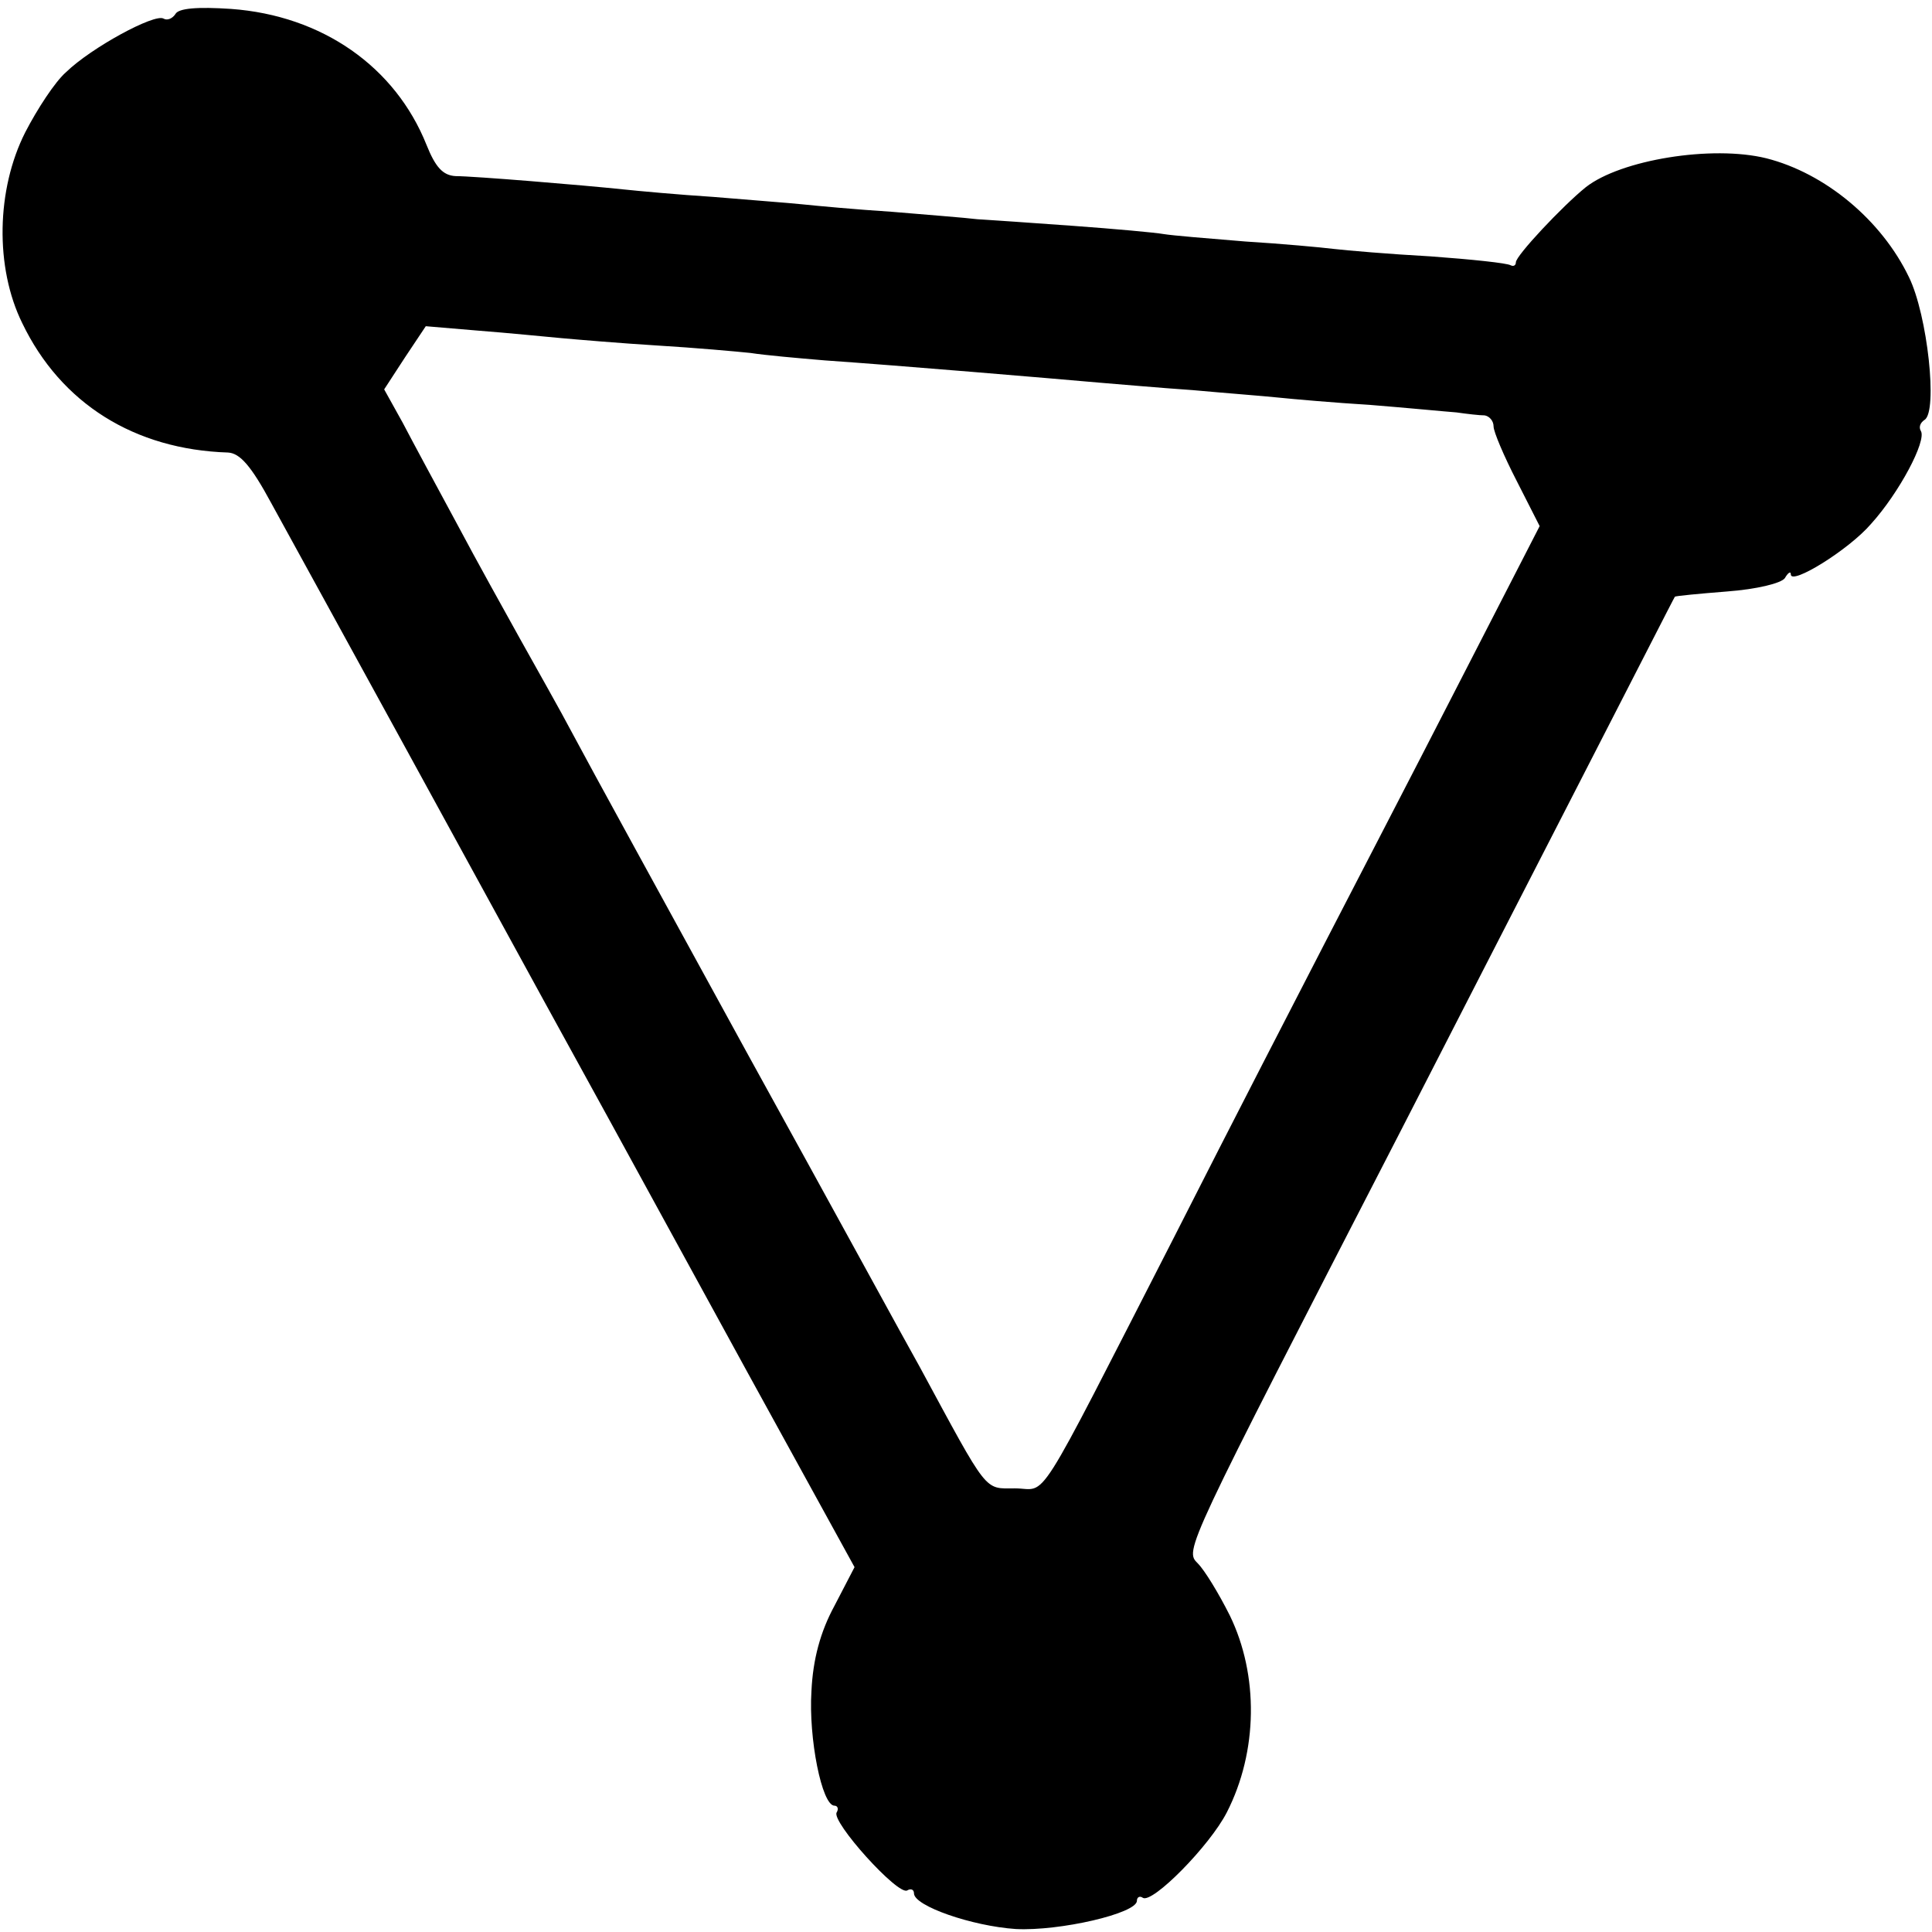
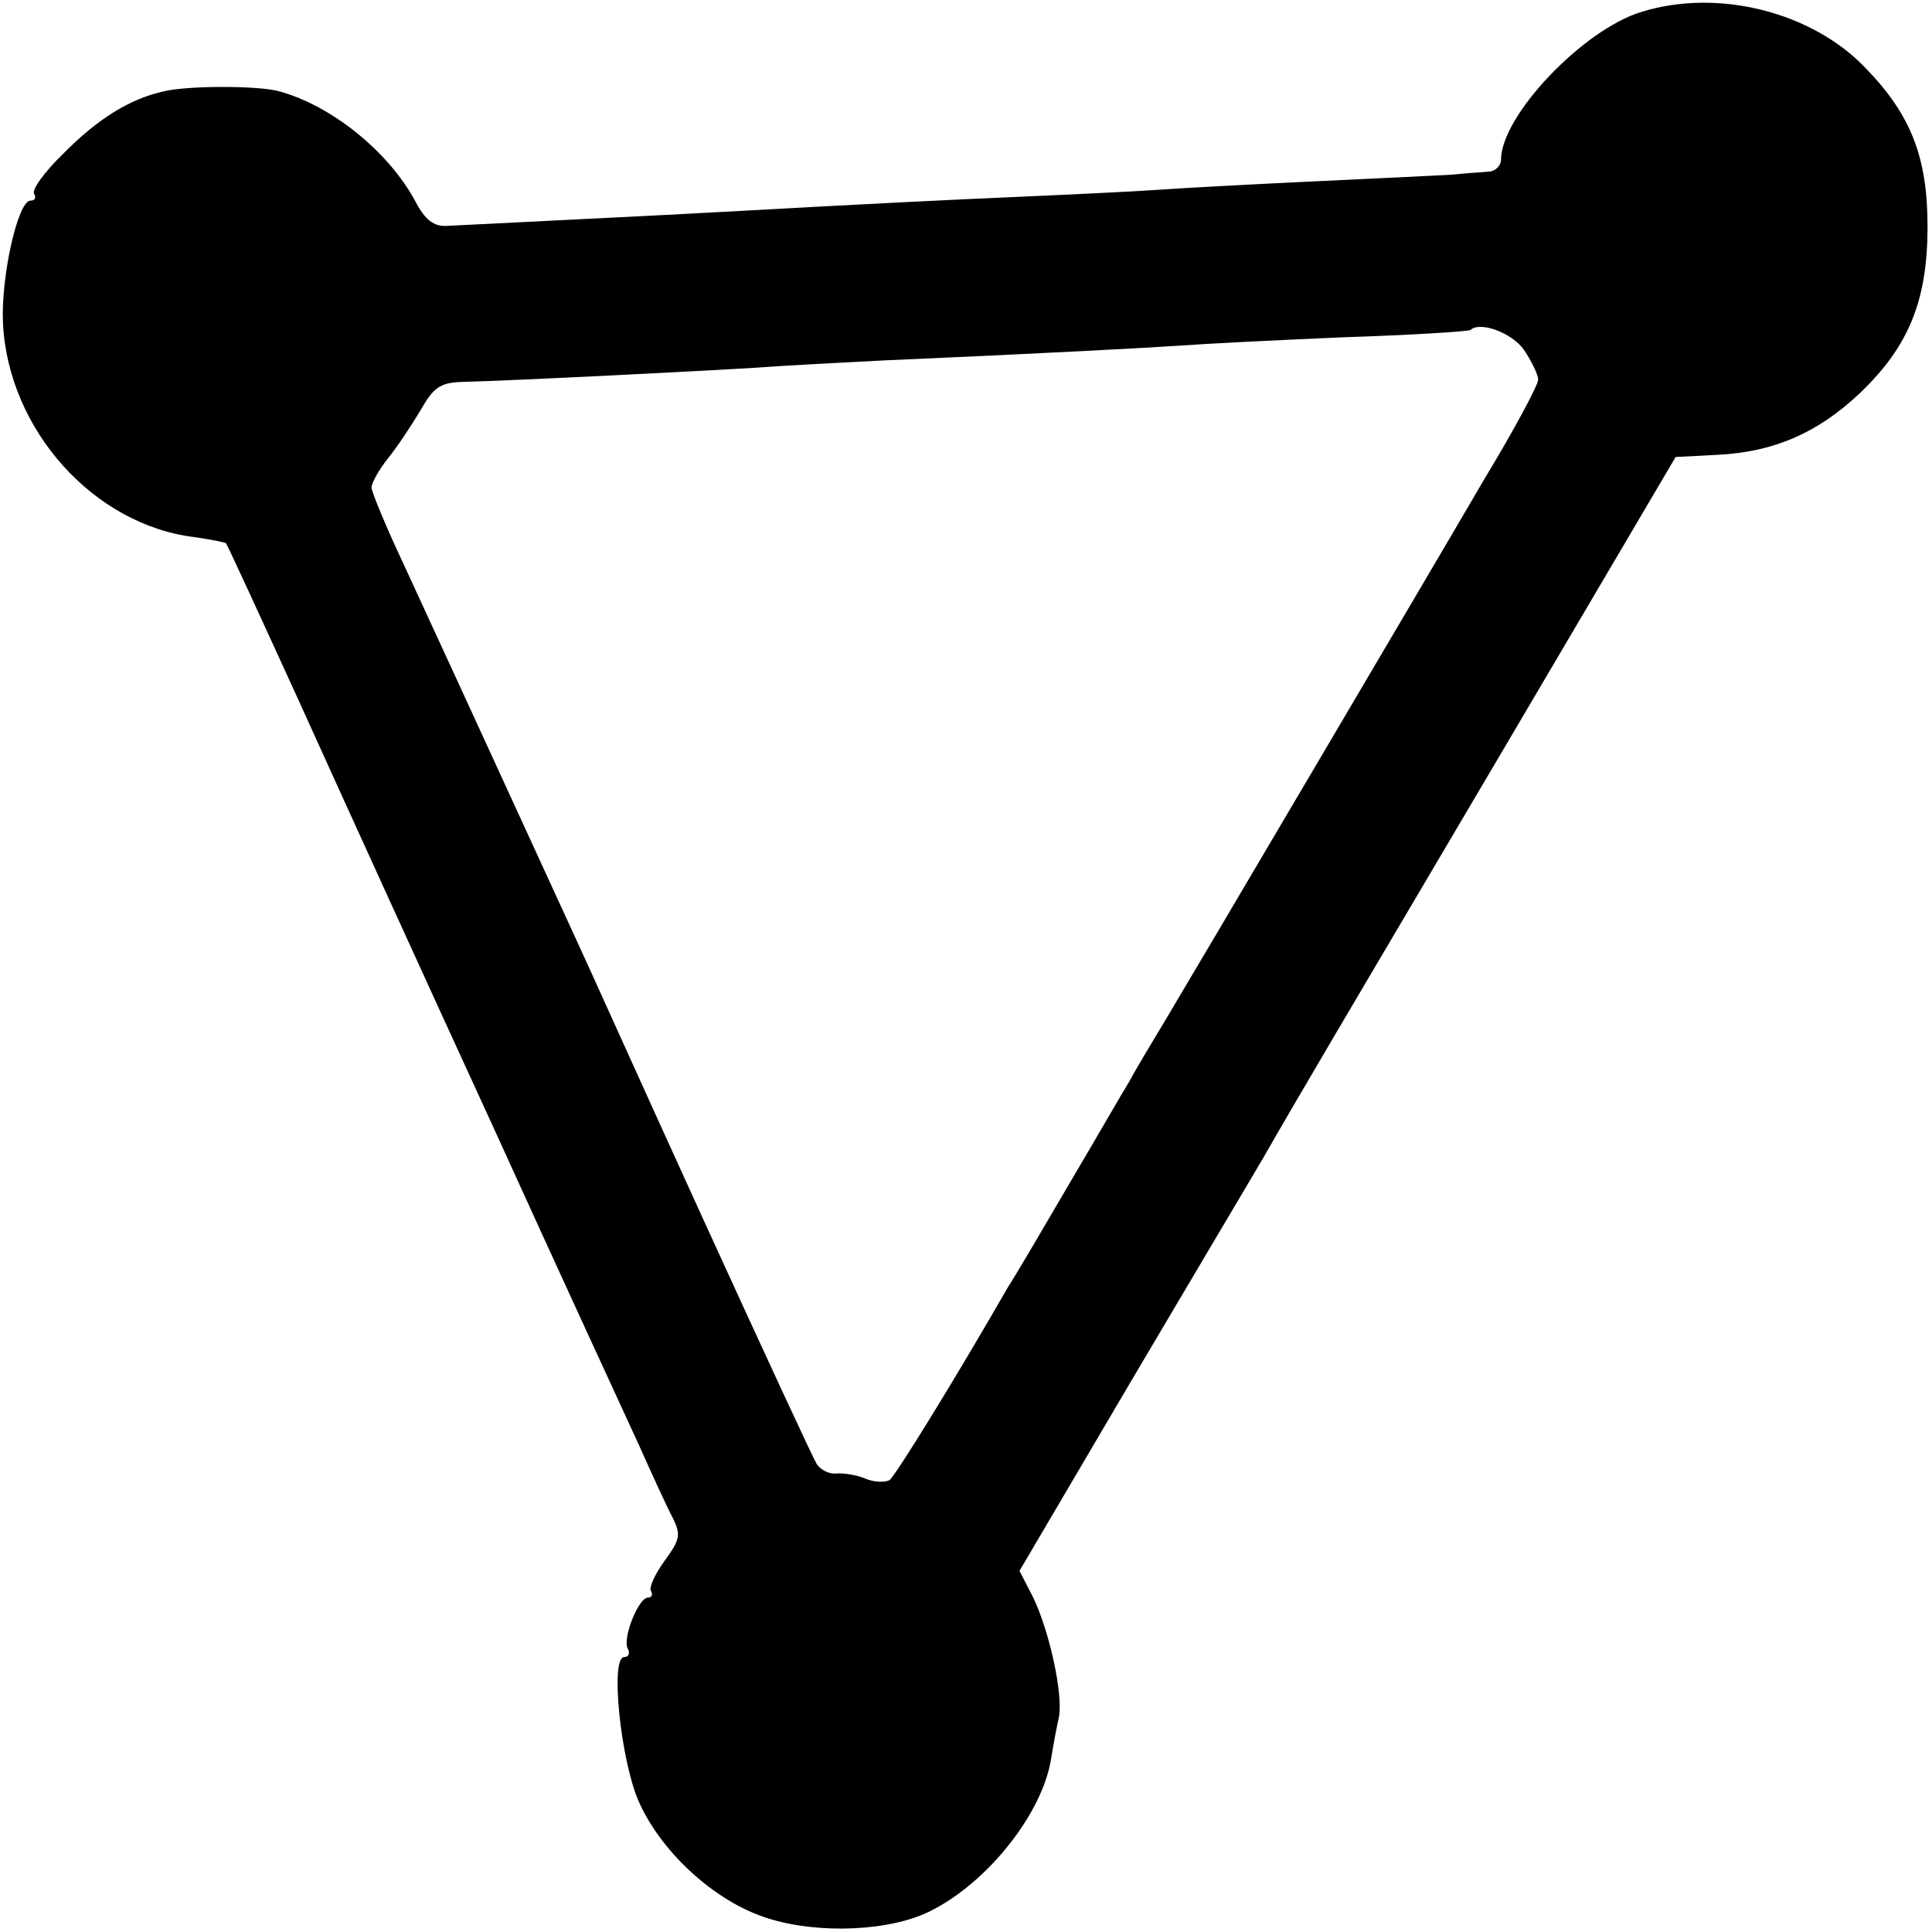
<svg xmlns="http://www.w3.org/2000/svg" version="1.0" width="260pt" height="260pt" viewBox="0 0 260 260" preserveAspectRatio="xMidYMid meet">
  <g transform="translate(0,260) scale(0.1,-0.1)" fill="#000000" stroke="none">
-     <path d="M236 2581 c-4 -6 -11 -9 -16 -6 -12 7 -97 -39 -131 -72 -15 -13 -39 -50 -55 -81 -39 -77 -41 -182 -4 -257 52 -108 151 -170 277 -174 16 -1 31 -18 58 -68 21 -38 102 -186 181 -330 79 -144 182 -333 230 -420 48 -87 151 -276 230 -420 l144 -262 -27 -52 c-19 -35 -29 -72 -31 -115 -4 -63 14 -154 31 -154 4 0 6 -4 3 -9 -8 -12 83 -113 95 -105 5 3 9 1 9 -4 0 -17 78 -44 137 -48 59 -3 163 21 163 38 0 5 4 7 8 4 13 -8 90 70 113 115 42 82 43 185 4 265 -15 30 -34 61 -43 70 -18 18 -19 15 274 584 58 113 164 320 236 460 72 140 131 256 132 257 1 1 32 4 70 7 40 3 73 11 78 18 4 7 8 10 8 5 0 -15 78 33 108 68 38 42 75 112 67 125 -3 5 -1 11 5 15 18 11 4 141 -21 192 -37 77 -113 140 -192 160 -73 18 -196 -2 -243 -39 -31 -25 -94 -92 -94 -101 0 -4 -3 -6 -7 -4 -5 3 -53 8 -108 12 -55 3 -113 8 -130 10 -16 2 -70 7 -119 10 -49 4 -98 8 -110 10 -11 2 -66 7 -121 11 -55 4 -113 8 -130 9 -16 2 -68 6 -115 10 -47 3 -101 8 -120 10 -19 2 -73 6 -120 10 -47 3 -101 8 -120 10 -57 6 -203 18 -227 18 -17 1 -27 12 -39 42 -42 105 -140 174 -263 183 -45 3 -71 1 -75 -7z m519 -436 c22 -2 81 -7 130 -10 50 -3 106 -8 125 -10 19 -3 64 -7 100 -10 101 -7 302 -24 370 -30 25 -2 81 -7 125 -10 44 -4 96 -8 115 -10 19 -2 76 -7 125 -10 50 -4 101 -9 115 -10 14 -2 31 -4 38 -4 6 -1 12 -7 12 -15 0 -7 14 -40 31 -73 l31 -61 -112 -218 c-62 -121 -141 -273 -175 -339 -34 -66 -127 -246 -205 -400 -192 -375 -169 -338 -214 -338 -42 0 -35 -9 -128 163 -17 30 -120 219 -231 420 -110 201 -216 394 -235 430 -19 36 -52 94 -72 130 -20 36 -59 106 -85 155 -27 50 -60 111 -73 136 l-25 45 28 43 28 42 71 -6 c39 -3 89 -8 111 -10z" />
+     <path d="M2209 2584 c-79 -24 -189 -140 -189 -199 0 -8 -8 -16 -17 -16 -10 -1 -31 -2 -48 -4 -16 -1 -100 -5 -185 -9 -85 -4 -177 -9 -205 -11 -27 -2 -106 -6 -175 -9 -116 -5 -216 -10 -415 -21 -68 -4 -298 -15 -374 -19 -17 -1 -29 8 -42 33 -36 67 -113 129 -183 148 -27 8 -124 8 -156 0 -45 -10 -89 -37 -135 -84 -25 -24 -43 -49 -39 -54 3 -5 1 -9 -5 -9 -17 0 -40 -103 -37 -165 7 -143 122 -272 259 -288 21 -3 40 -7 41 -8 2 -2 46 -98 99 -214 52 -115 169 -372 260 -570 90 -198 179 -391 197 -430 17 -38 37 -82 45 -97 12 -24 10 -30 -11 -59 -13 -18 -21 -36 -18 -40 3 -5 1 -9 -4 -9 -13 0 -35 -56 -27 -69 3 -6 1 -11 -5 -11 -19 0 -5 -137 19 -193 28 -65 96 -130 164 -155 64 -24 161 -23 220 2 78 34 157 129 171 206 3 19 8 46 11 59 6 31 -13 117 -35 162 l-18 35 150 255 c83 140 162 274 177 299 48 84 105 180 331 563 l225 382 58 3 c74 4 133 29 190 83 66 63 91 125 91 224 0 93 -22 150 -83 213 -72 76 -199 108 -302 76z m-158 -455 c10 -15 19 -33 19 -40 0 -7 -32 -67 -72 -133 -39 -67 -144 -245 -233 -396 -89 -151 -177 -300 -195 -330 -18 -30 -41 -68 -50 -85 -10 -16 -46 -79 -81 -138 -35 -60 -72 -123 -83 -140 -73 -127 -151 -253 -159 -259 -6 -3 -20 -3 -32 2 -12 5 -30 8 -40 7 -9 -1 -21 5 -26 13 -5 8 -74 157 -153 330 -79 173 -154 340 -168 370 -146 318 -197 429 -234 509 -24 51 -44 99 -44 105 0 6 10 24 22 39 13 16 32 45 44 65 17 30 26 37 55 38 77 2 329 15 394 19 39 3 117 7 175 10 208 9 356 17 400 20 25 2 122 7 215 11 94 3 172 8 174 10 13 12 56 -4 72 -27z" />
  </g>
</svg>
